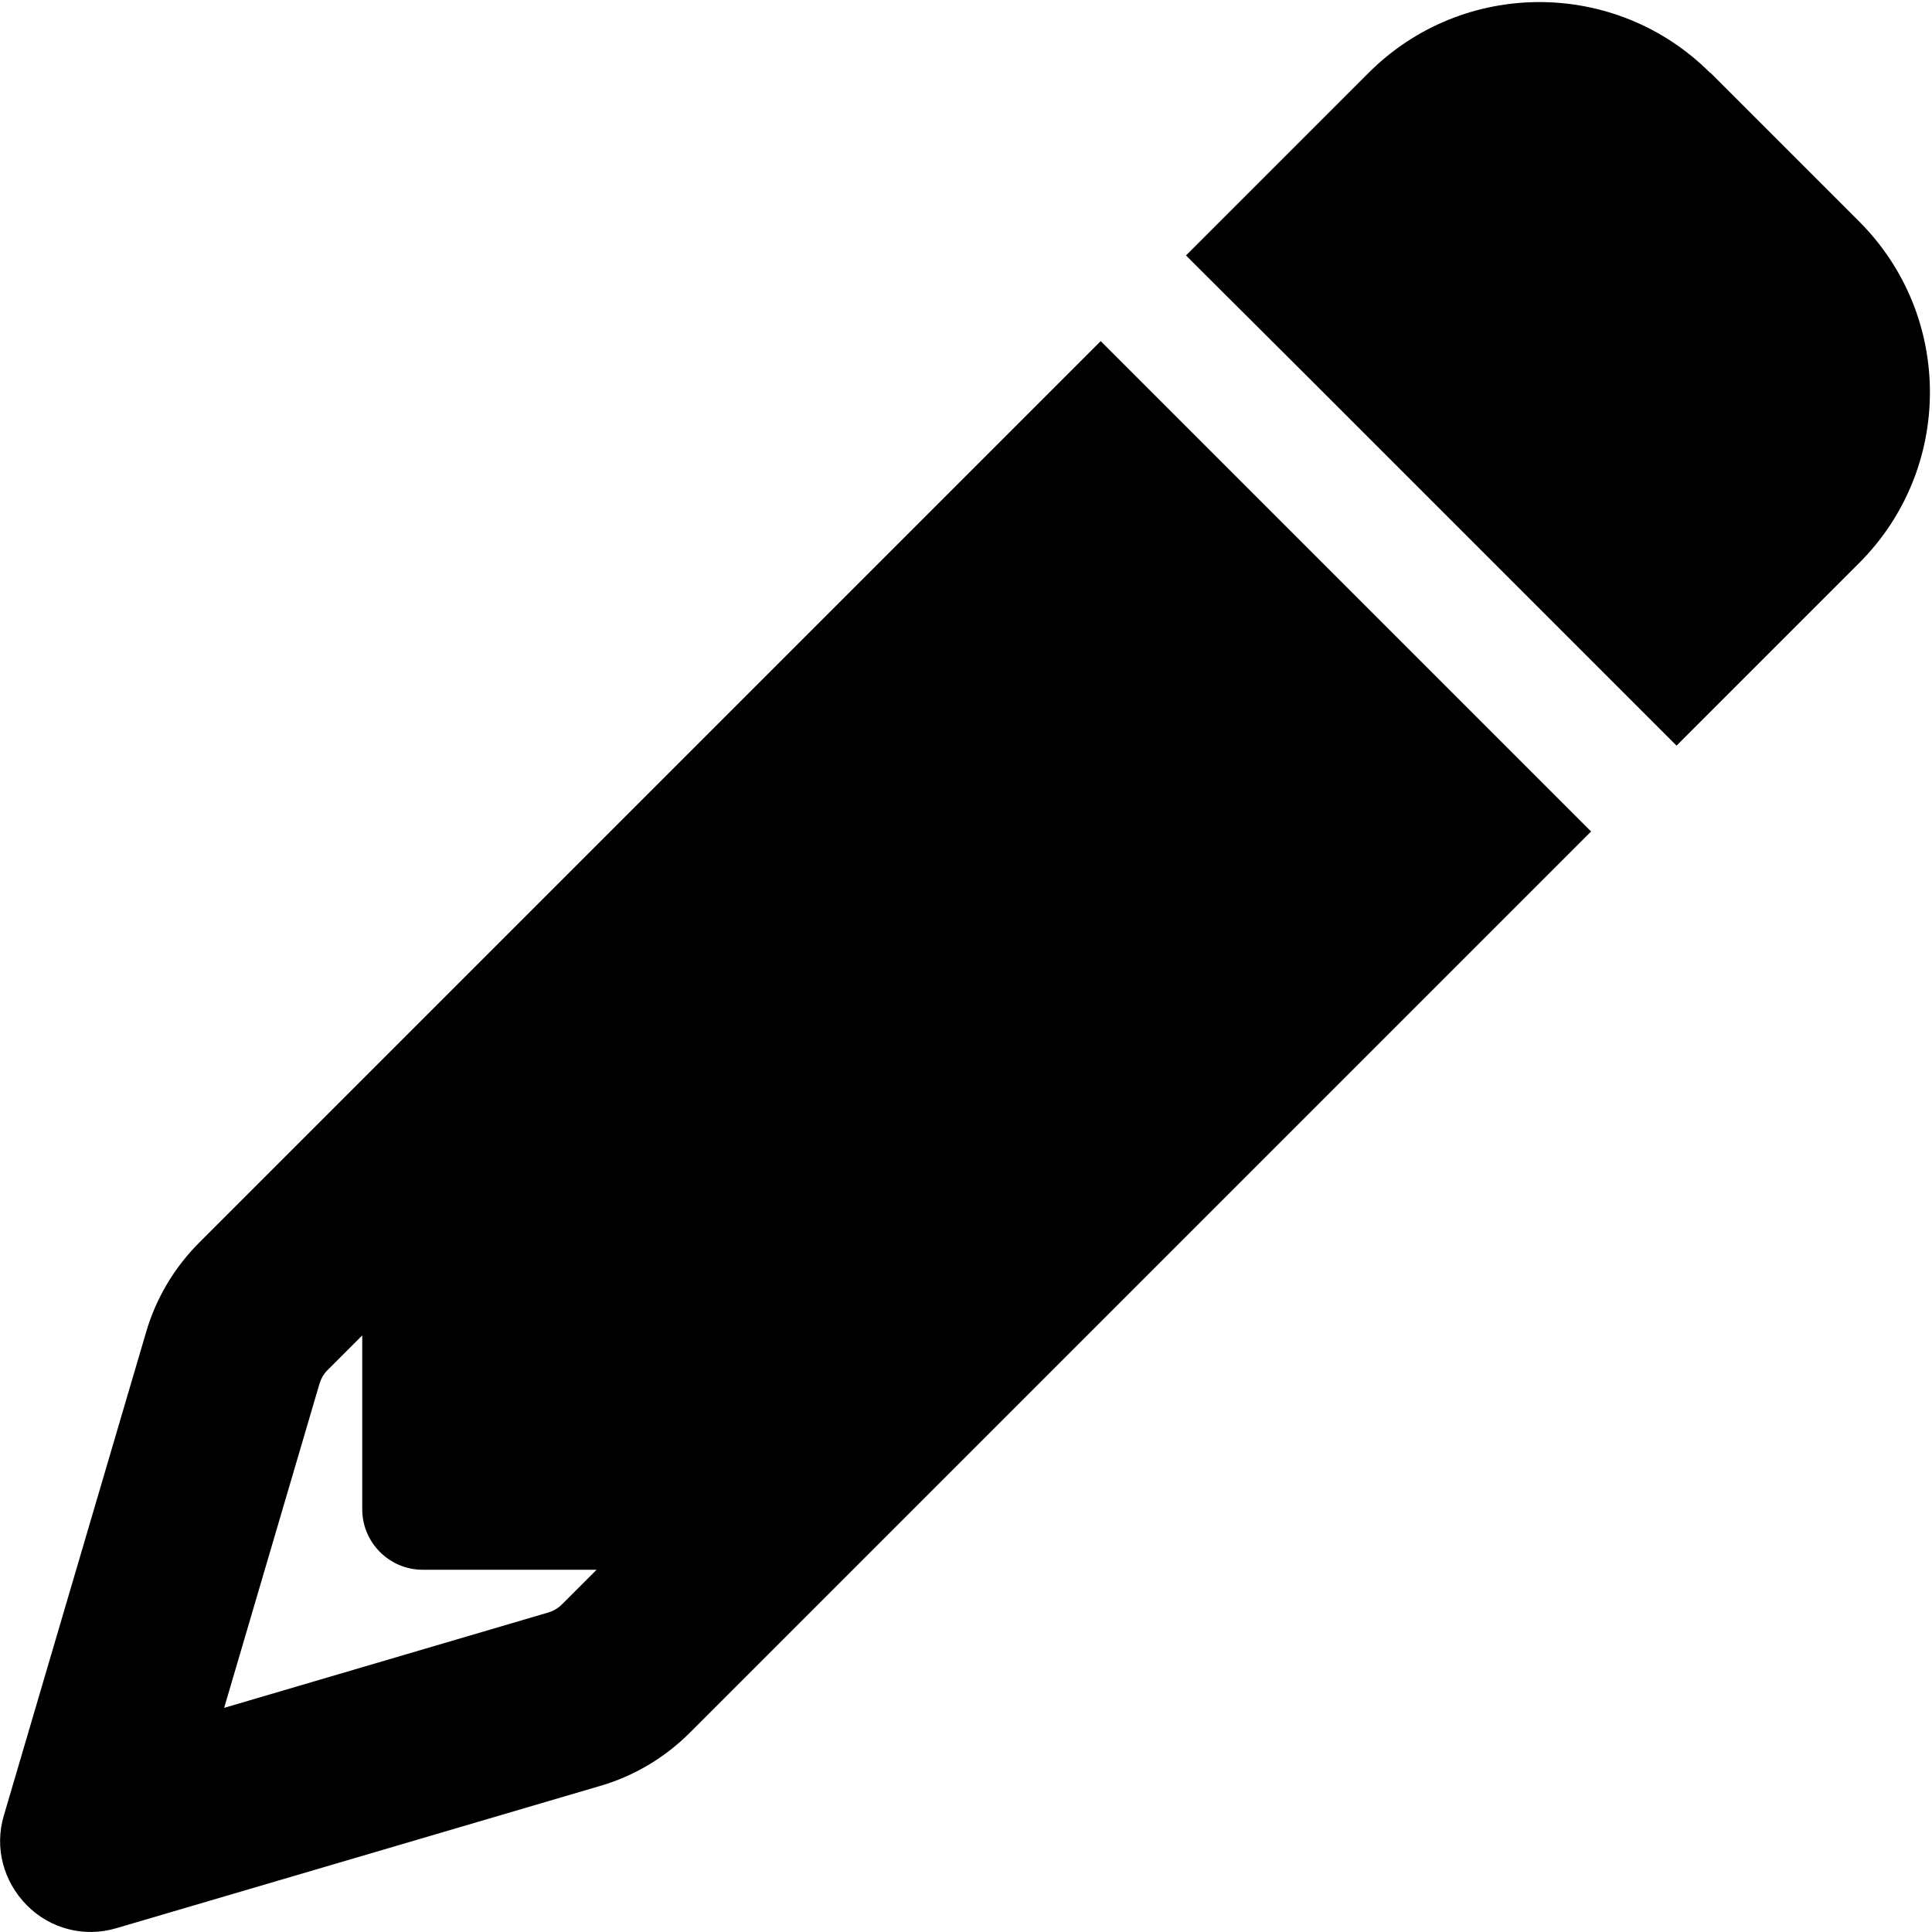
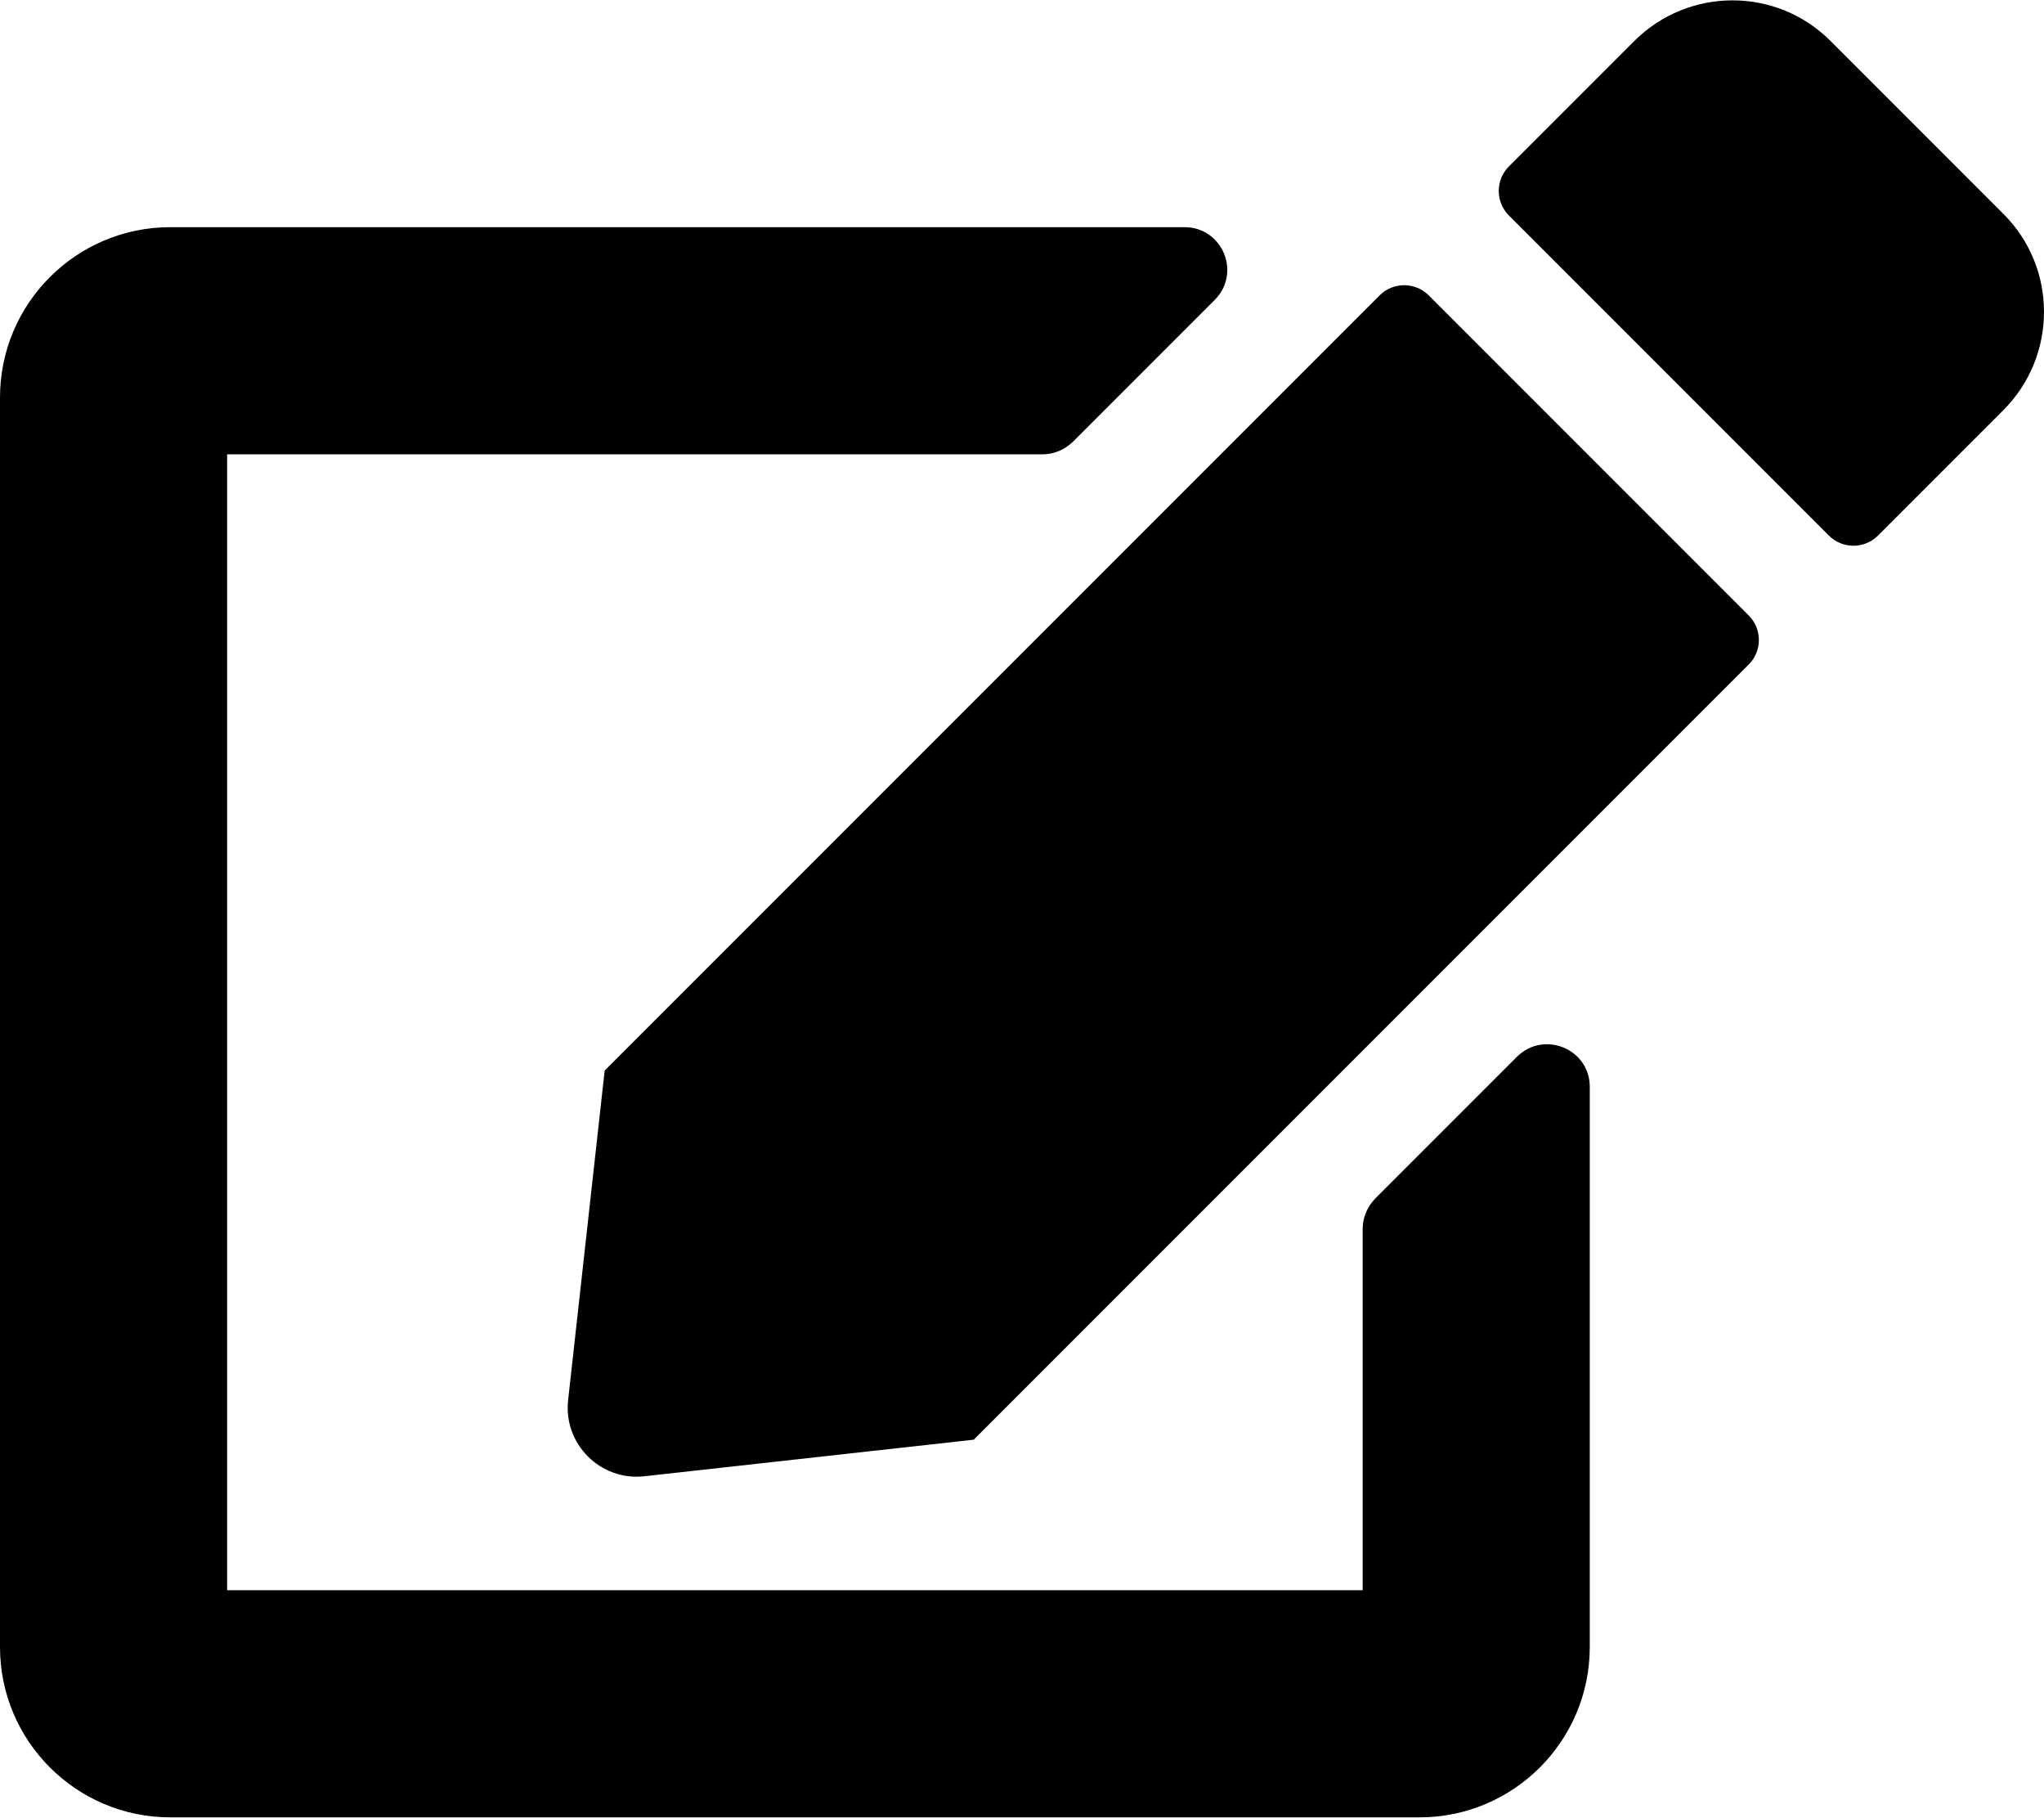
- <svg xmlns="http://www.w3.org/2000/svg" viewBox="0 0 512 512">
-   <path d="M421.7 220.3l-11.3 11.3-22.6 22.6-205 205c-6.6 6.6-14.8 11.5-23.8 14.1L30.8 511c-8.4 2.5-17.5 .2-23.7-6.1S-1.5 489.7 1 481.2L38.7 353.1c2.6-9 7.5-17.2 14.1-23.8l205-205 22.6-22.6 11.3-11.3 33.9 33.9 62.1 62.1 33.9 33.9zM96 353.9l-9.3 9.3c-.9 .9-1.6 2.1-2 3.4l-25.3 86 86-25.3c1.3-.4 2.5-1.1 3.4-2l9.3-9.3H112c-8.8 0-16-7.2-16-16V353.9zM453.3 19.3l39.4 39.4c25 25 25 65.5 0 90.5l-14.5 14.5-22.6 22.6-11.3 11.3-33.9-33.9-62.1-62.1L314.3 67.7l11.3-11.3 22.6-22.6 14.5-14.5c25-25 65.5-25 90.5 0z" />
+ <svg xmlns="http://www.w3.org/2000/svg" viewBox="0 0 576 512">
+   <path d="M402.6 83.2l90.2 90.2c3.8 3.8 3.8 10 0 13.8L274.4 405.6l-92.8 10.3c-12.4 1.4-22.9-9.1-21.5-21.5l10.3-92.8L388.8 83.2c3.8-3.8 10-3.8 13.8 0zm162-22.9l-48.8-48.8c-15.2-15.2-39.9-15.2-55.2 0l-35.4 35.4c-3.8 3.8-3.8 10 0 13.8l90.2 90.2c3.8 3.8 10 3.8 13.8 0l35.4-35.4c15.2-15.3 15.2-40 0-55.2zM384 346.2V448H64V128h229.8c3.2 0 6.2-1.3 8.5-3.5l40-40c7.6-7.6 2.2-20.5-8.5-20.5H48C21.5 64 0 85.5 0 112v352c0 26.5 21.5 48 48 48h352c26.5 0 48-21.5 48-48V306.2c0-10.7-12.9-16-20.5-8.5l-40 40c-2.2 2.3-3.5 5.3-3.5 8.5z" />
</svg>
